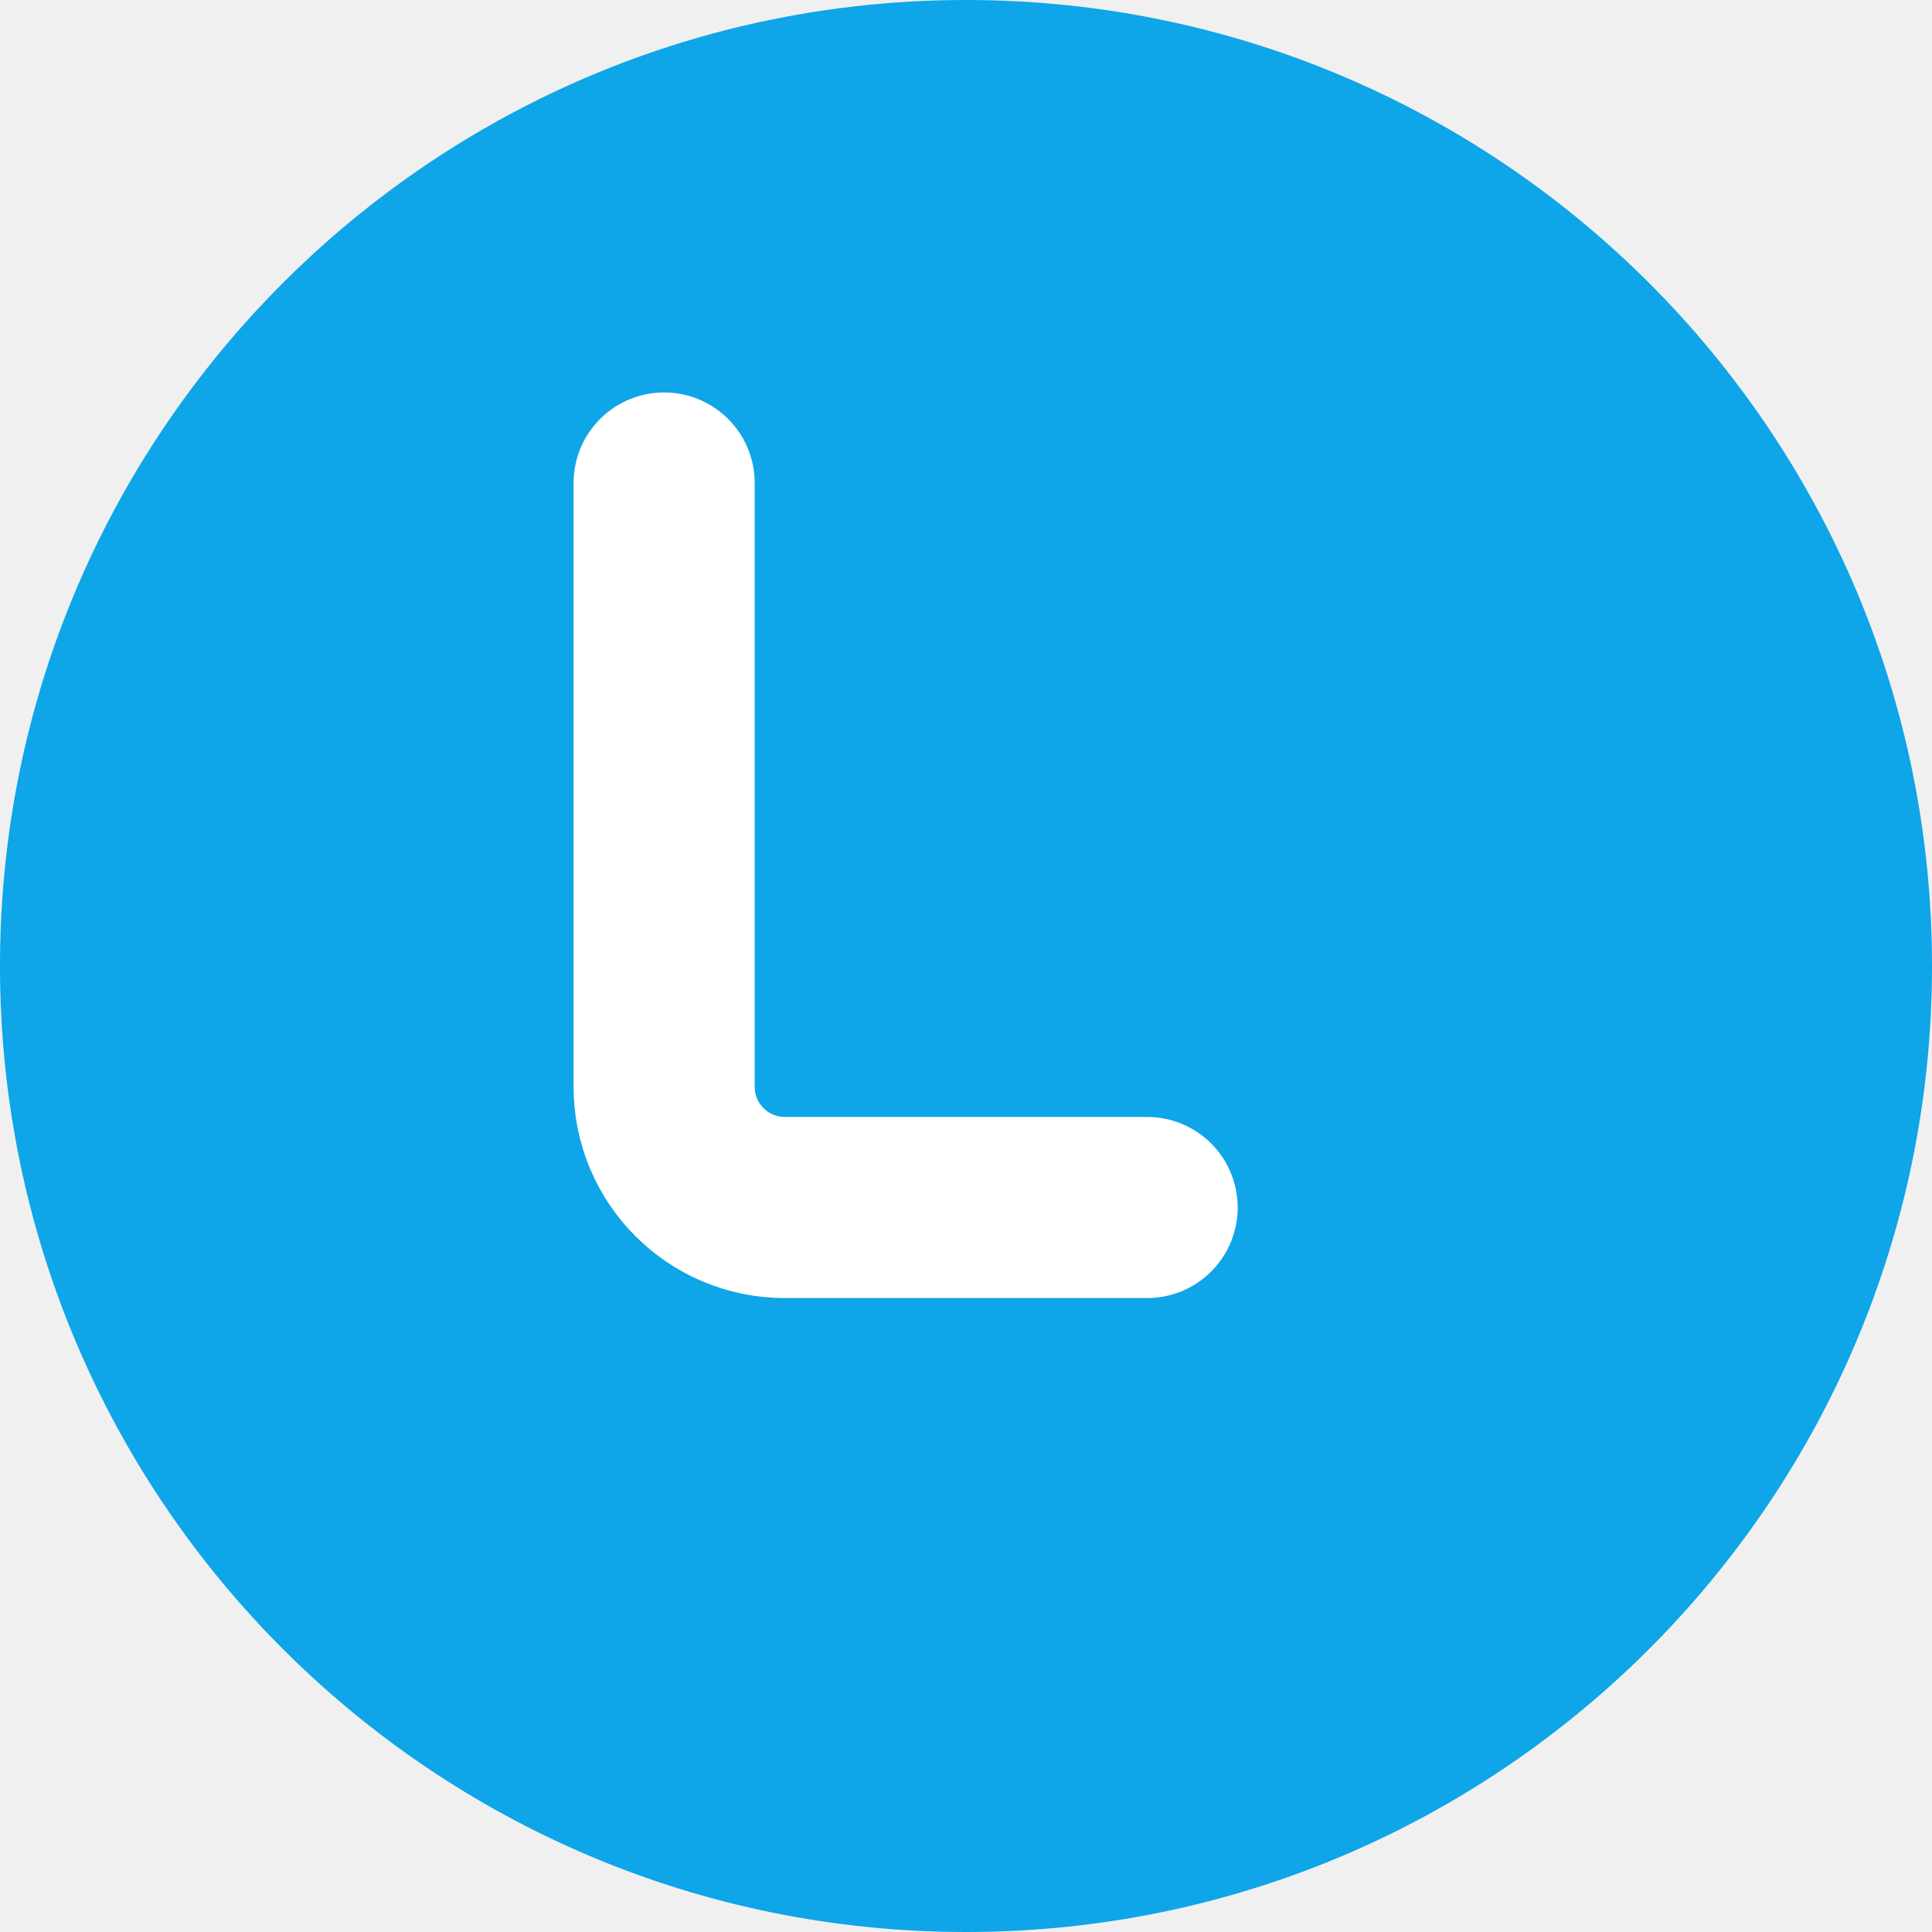
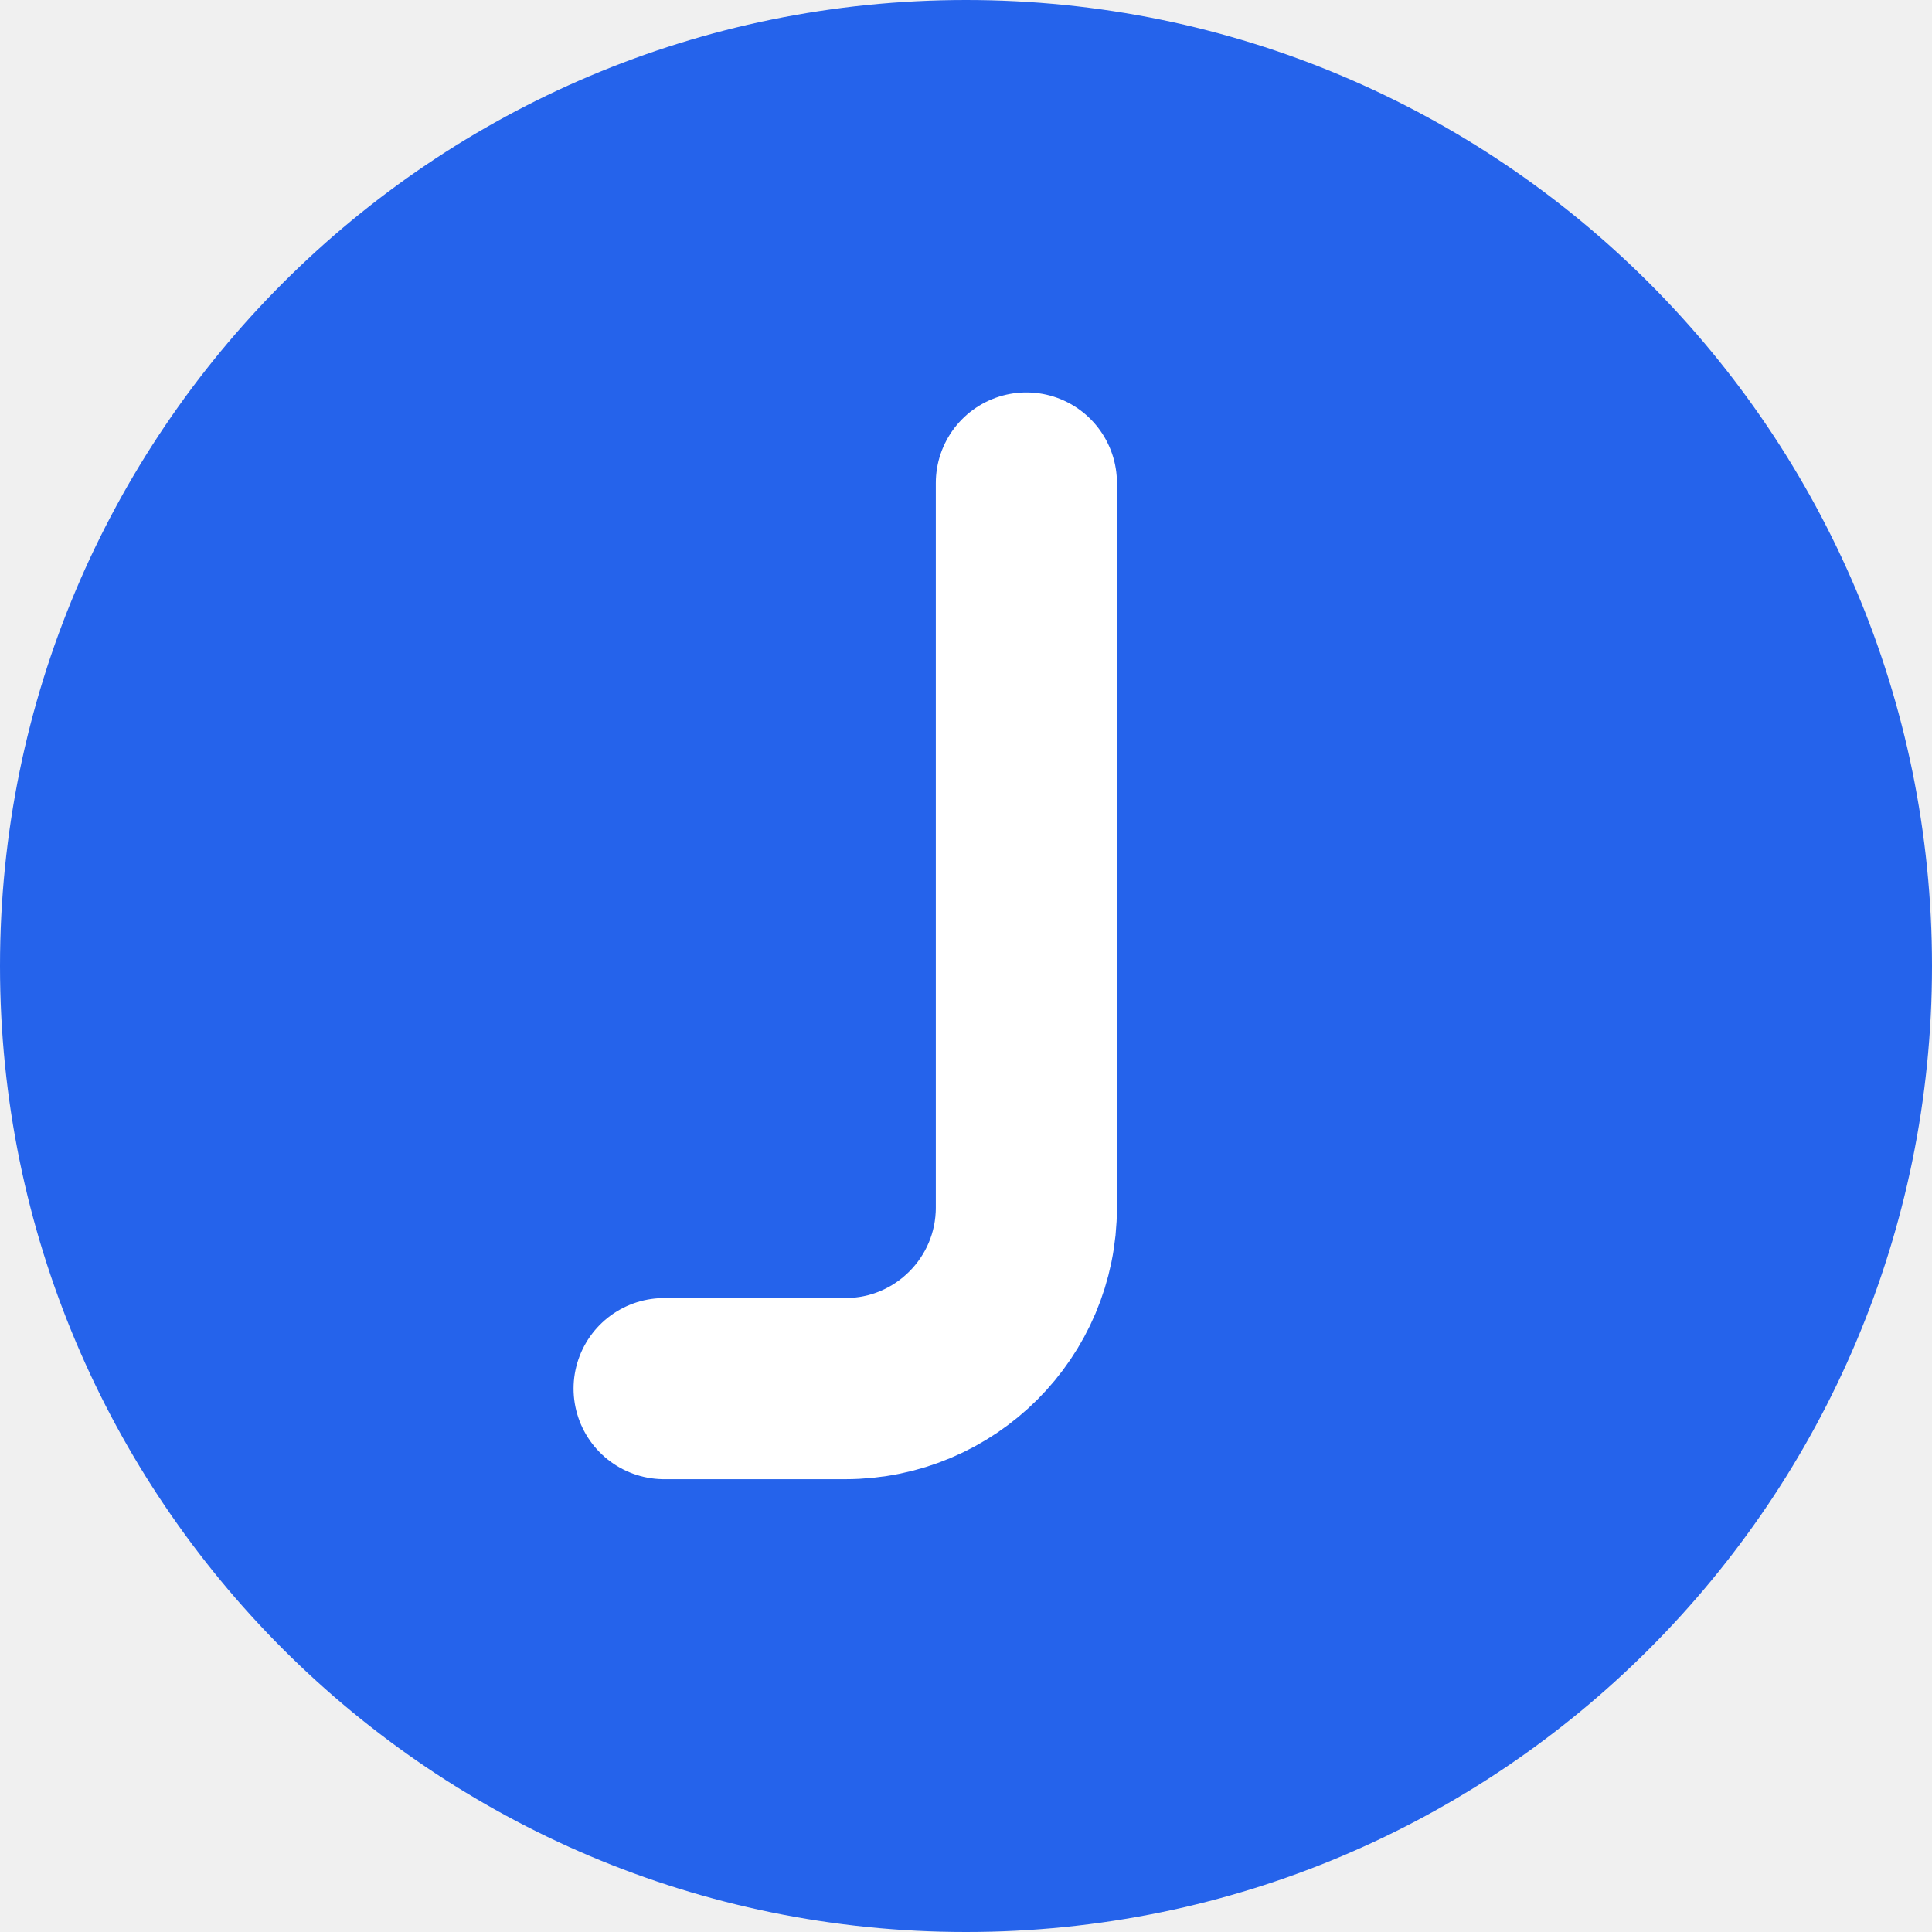
<svg xmlns="http://www.w3.org/2000/svg" width="32" height="32" viewBox="0 0 32 32" fill="none">
-   <circle cx="16" cy="16" r="16" fill="#0EA5E9" />
-   <path d="M11 8V18C11 19.105 11.895 20 13 20H19" stroke="white" stroke-width="3" stroke-linecap="round" />
+   <circle cx="16" cy="16" r="16" fill="hsl(221.2, 83.2%, 53.3%)" />
+   <path d="M17 8V20C17 21.657 15.657 23 14 23H11" stroke="white" stroke-width="3" stroke-linecap="round" />
</svg>
